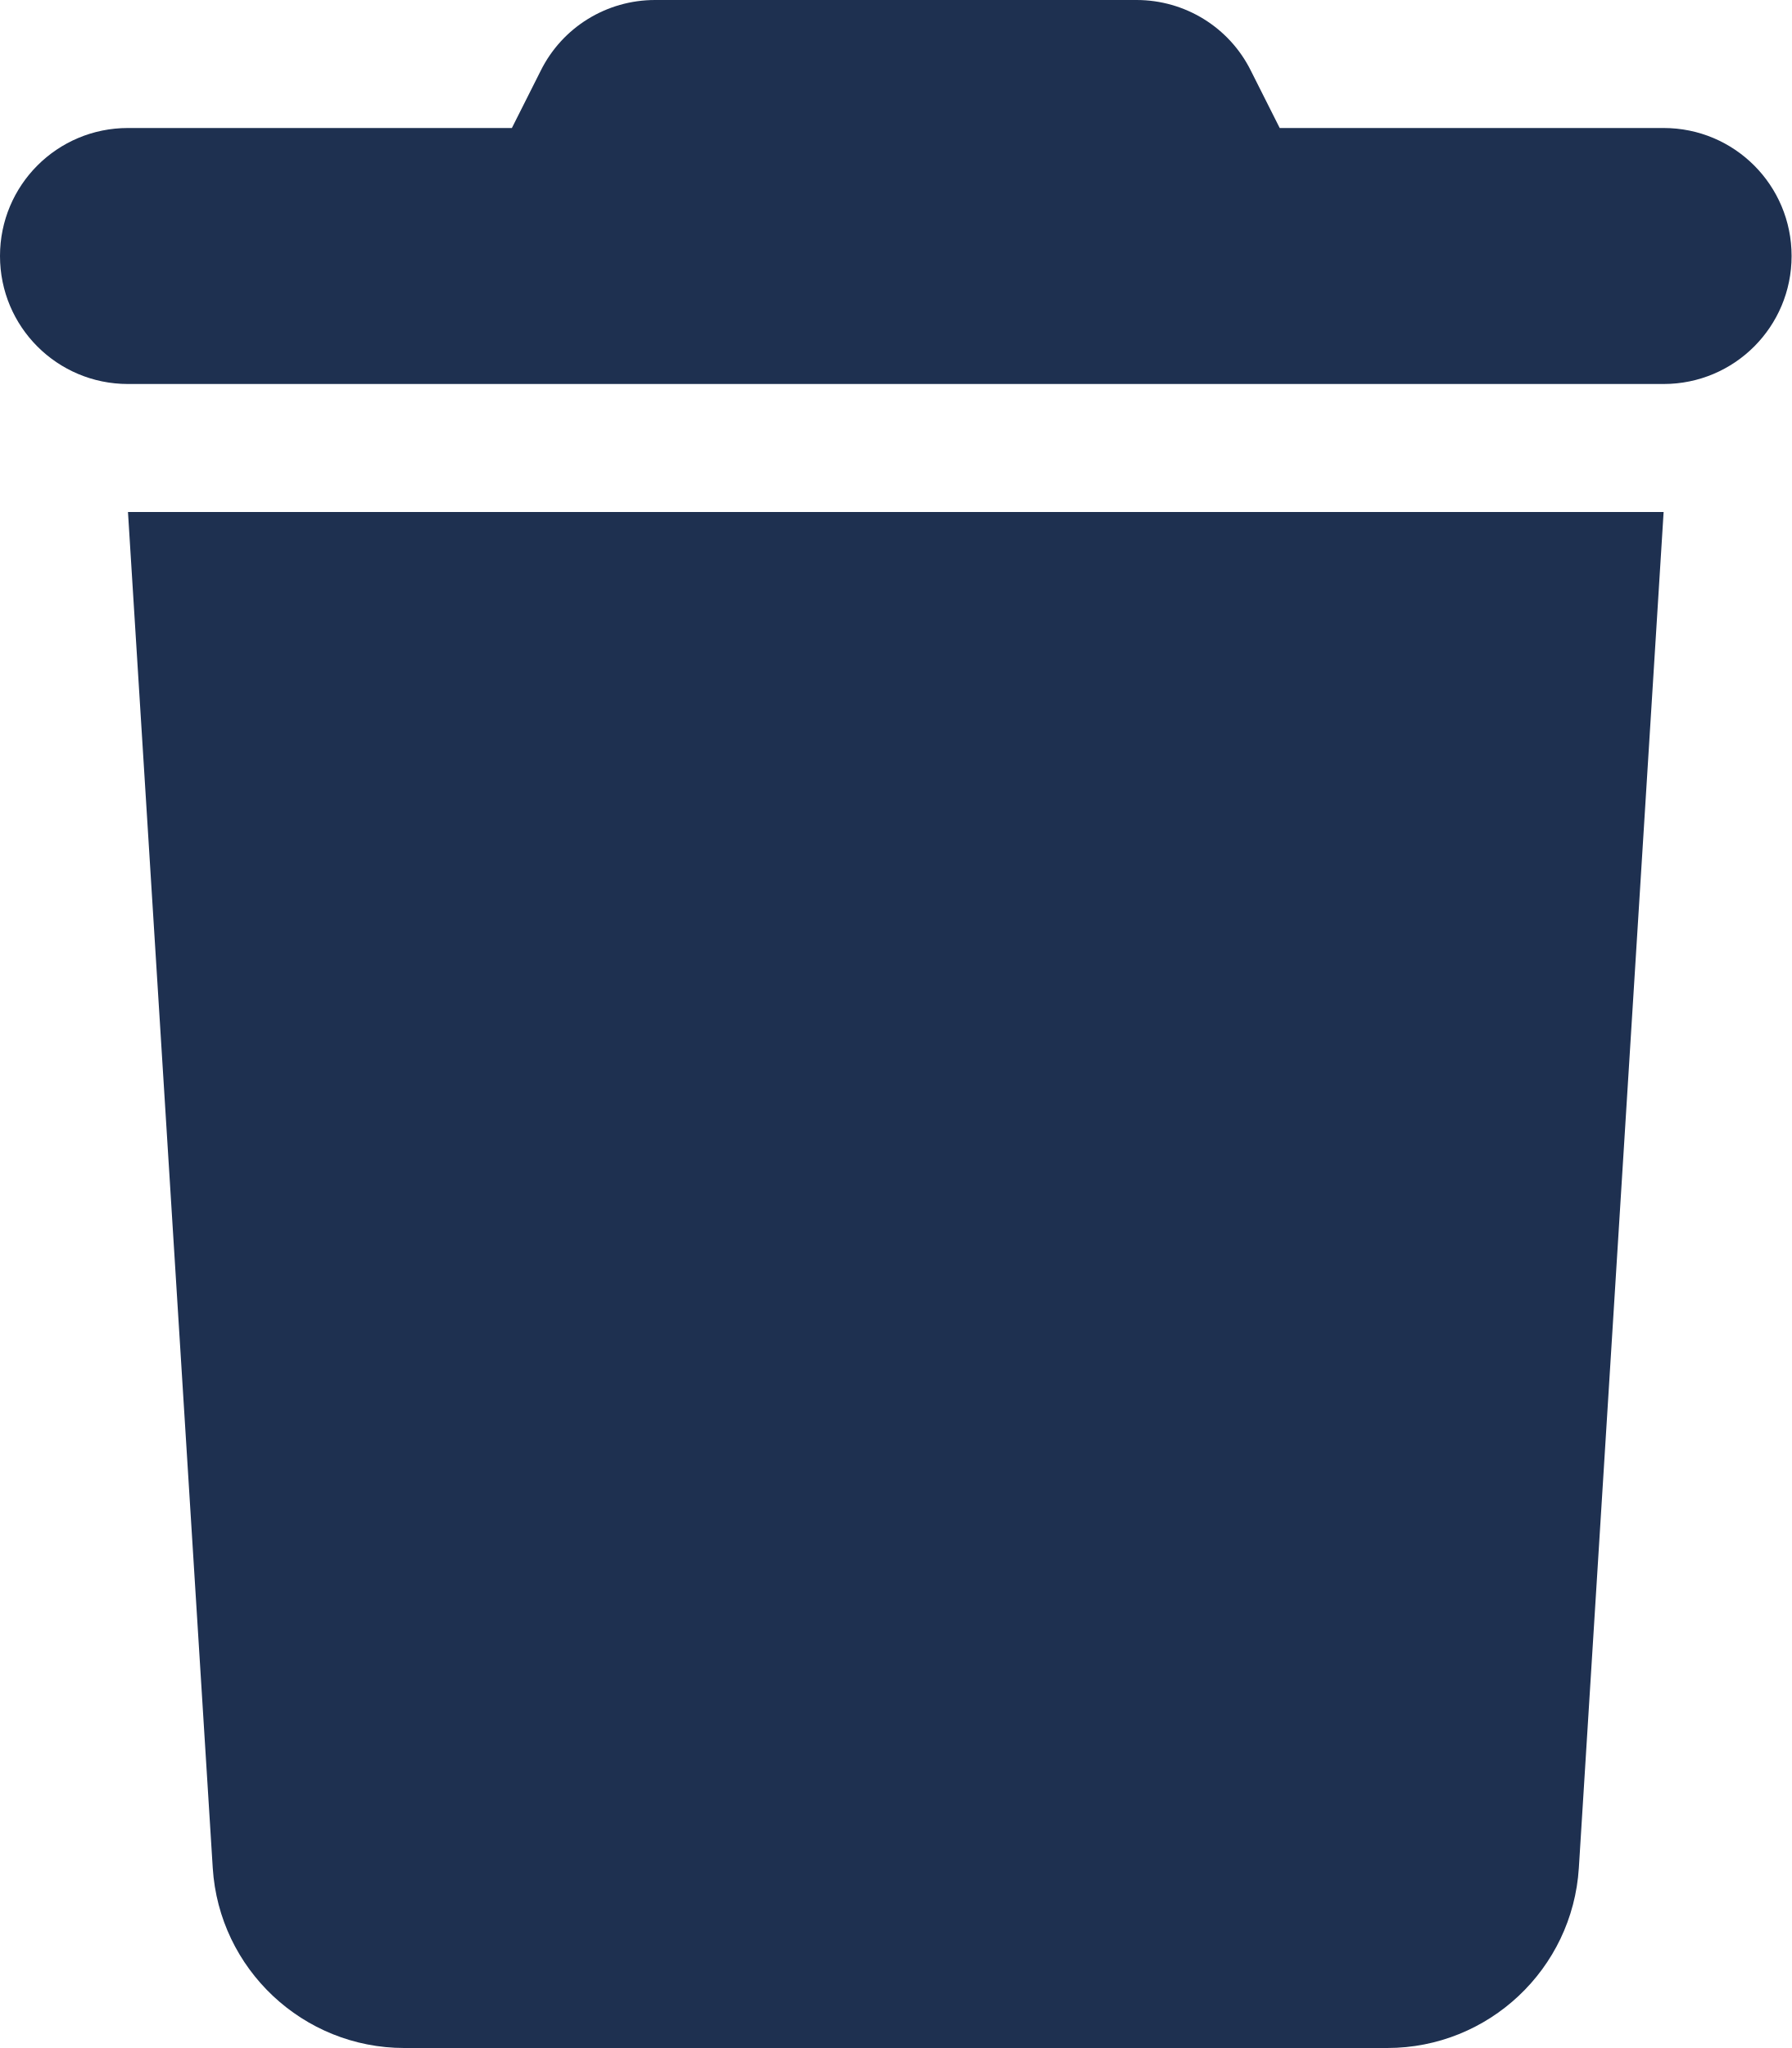
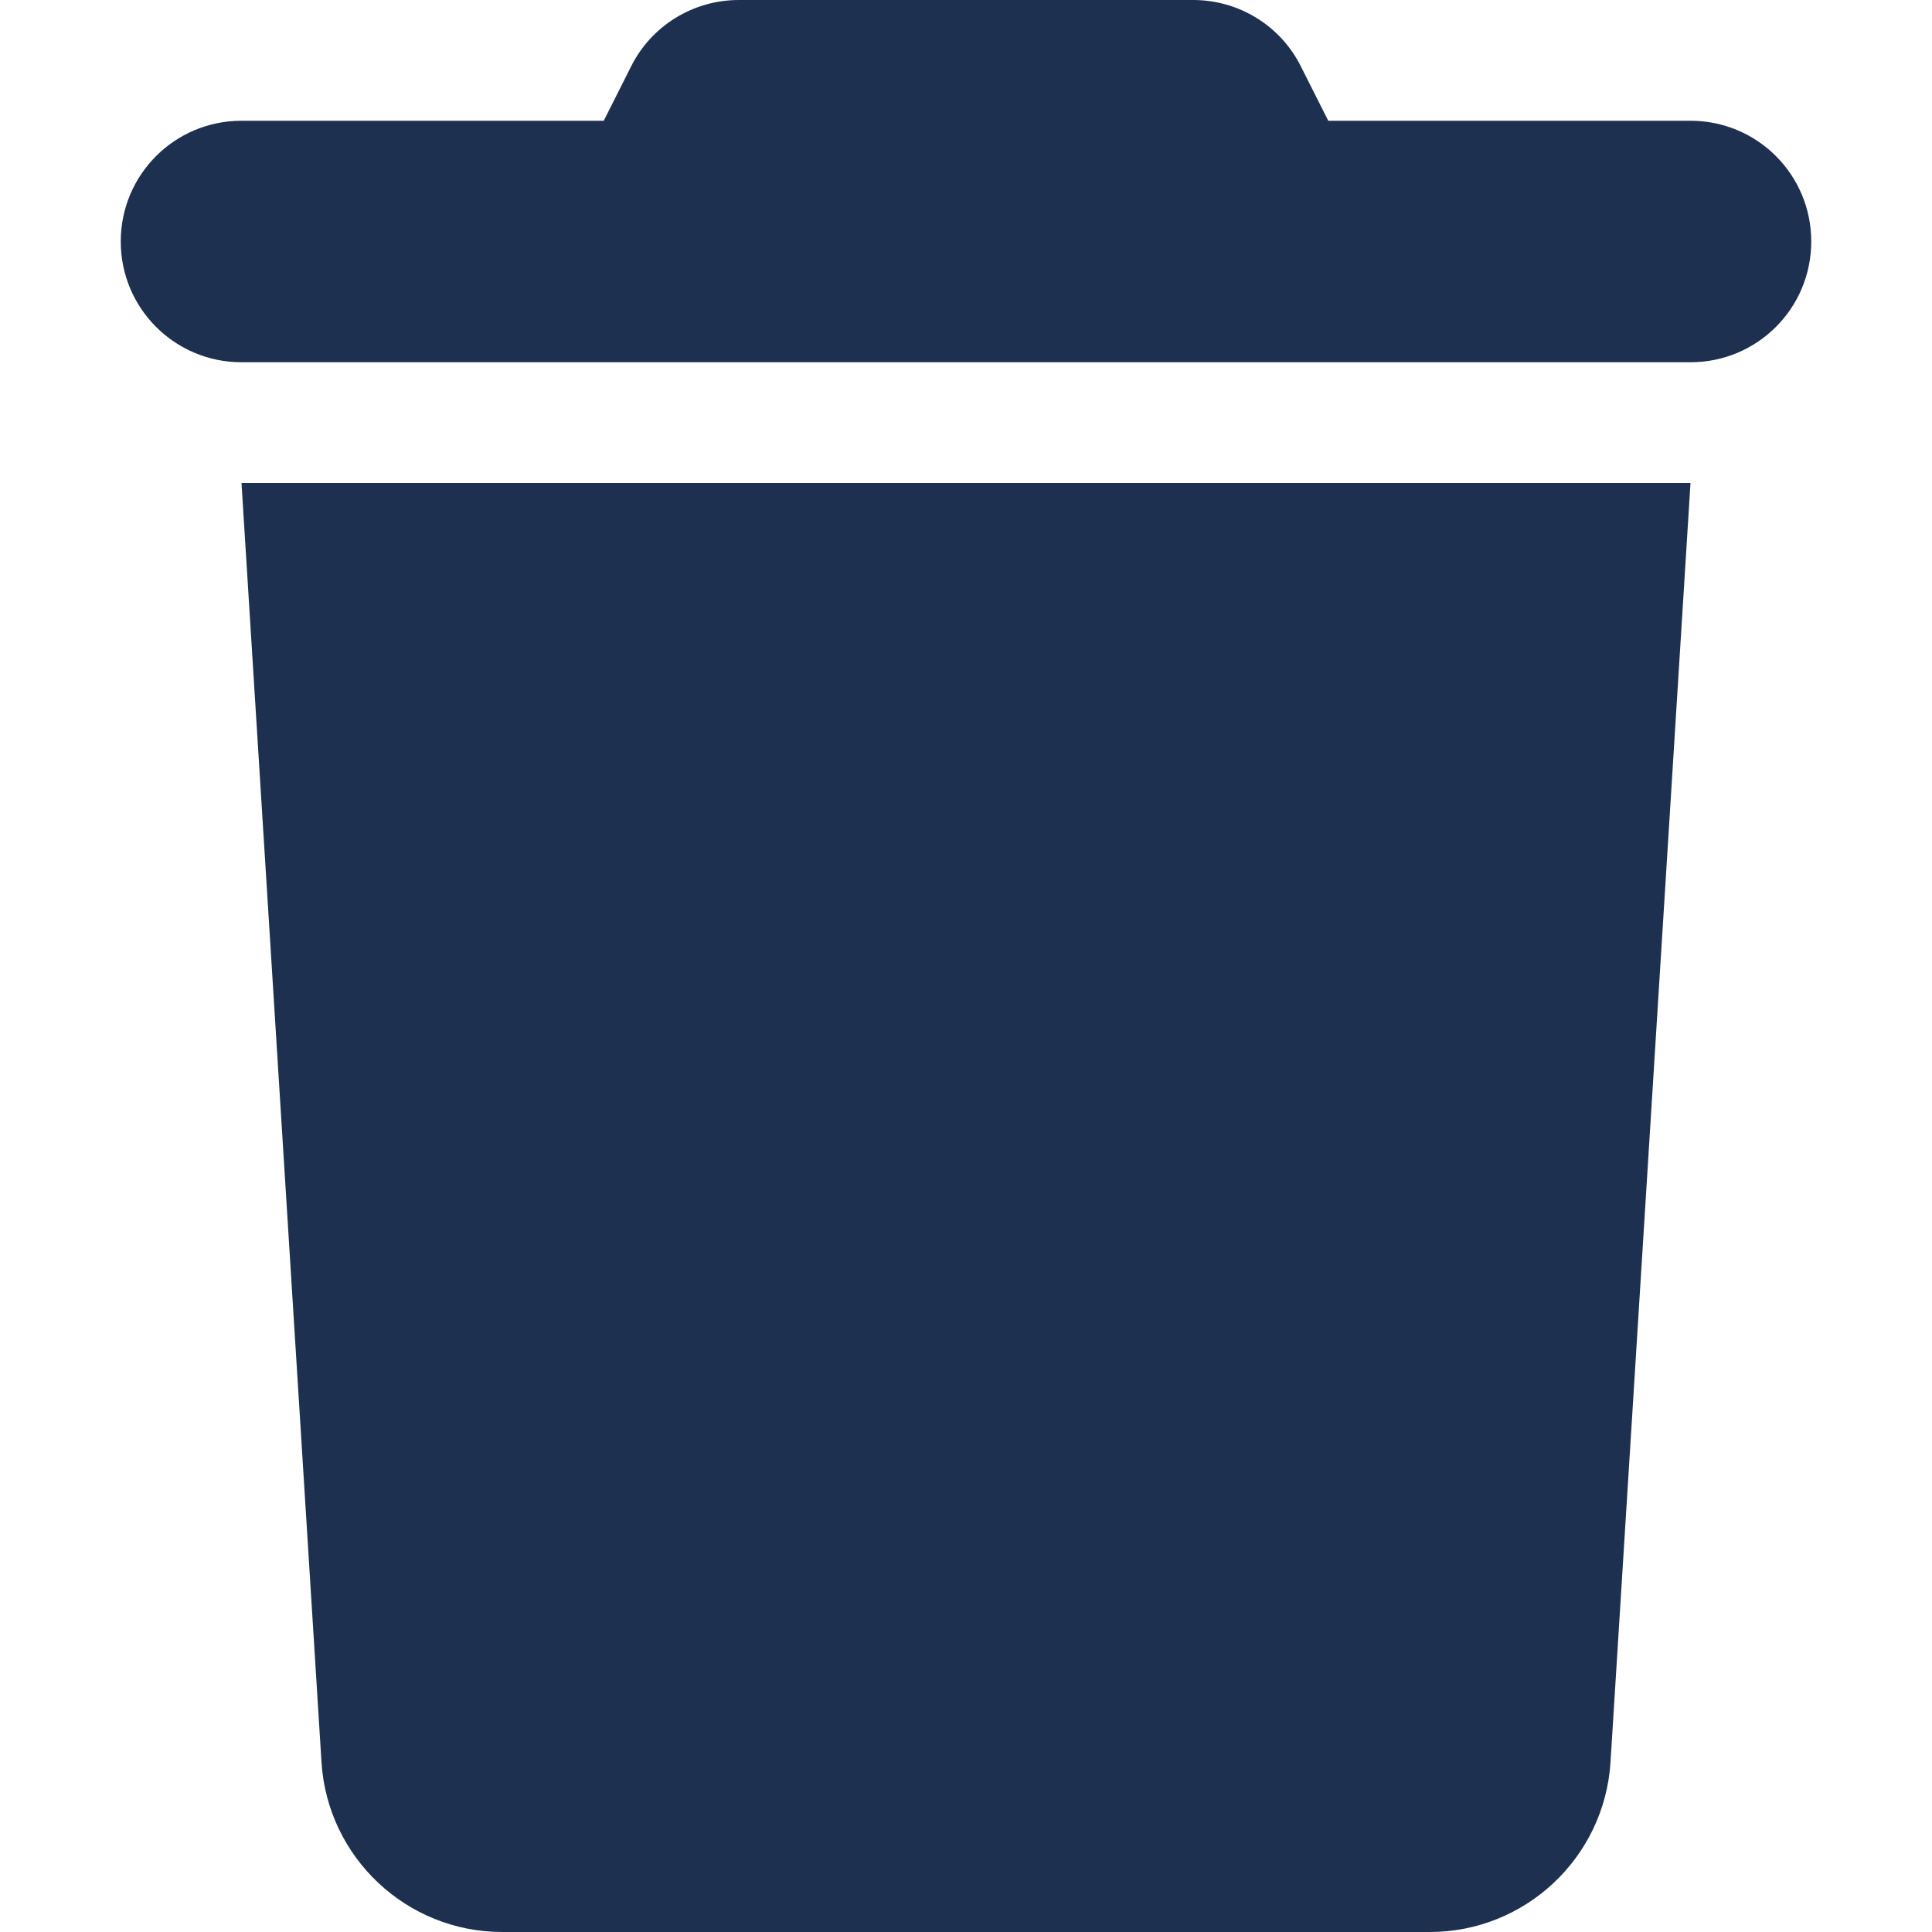
- <svg xmlns="http://www.w3.org/2000/svg" height="16" width="14" viewBox="0 0 448 512">
+ <svg xmlns="http://www.w3.org/2000/svg" height="16" width="16" viewBox="0 0 448 512">
  <path opacity="1" fill="#1E3050" d="M135.2 17.7L128 32H32C14.3 32 0 46.3 0 64S14.3 96 32 96H416c17.7 0 32-14.3 32-32s-14.3-32-32-32H320l-7.2-14.3C307.4 6.8 296.3 0 284.2 0H163.8c-12.1 0-23.2 6.8-28.6 17.7zM416 128H32L53.2 467c1.6 25.3 22.6 45 47.9 45H346.9c25.3 0 46.3-19.7 47.9-45L416 128z" />
</svg>
